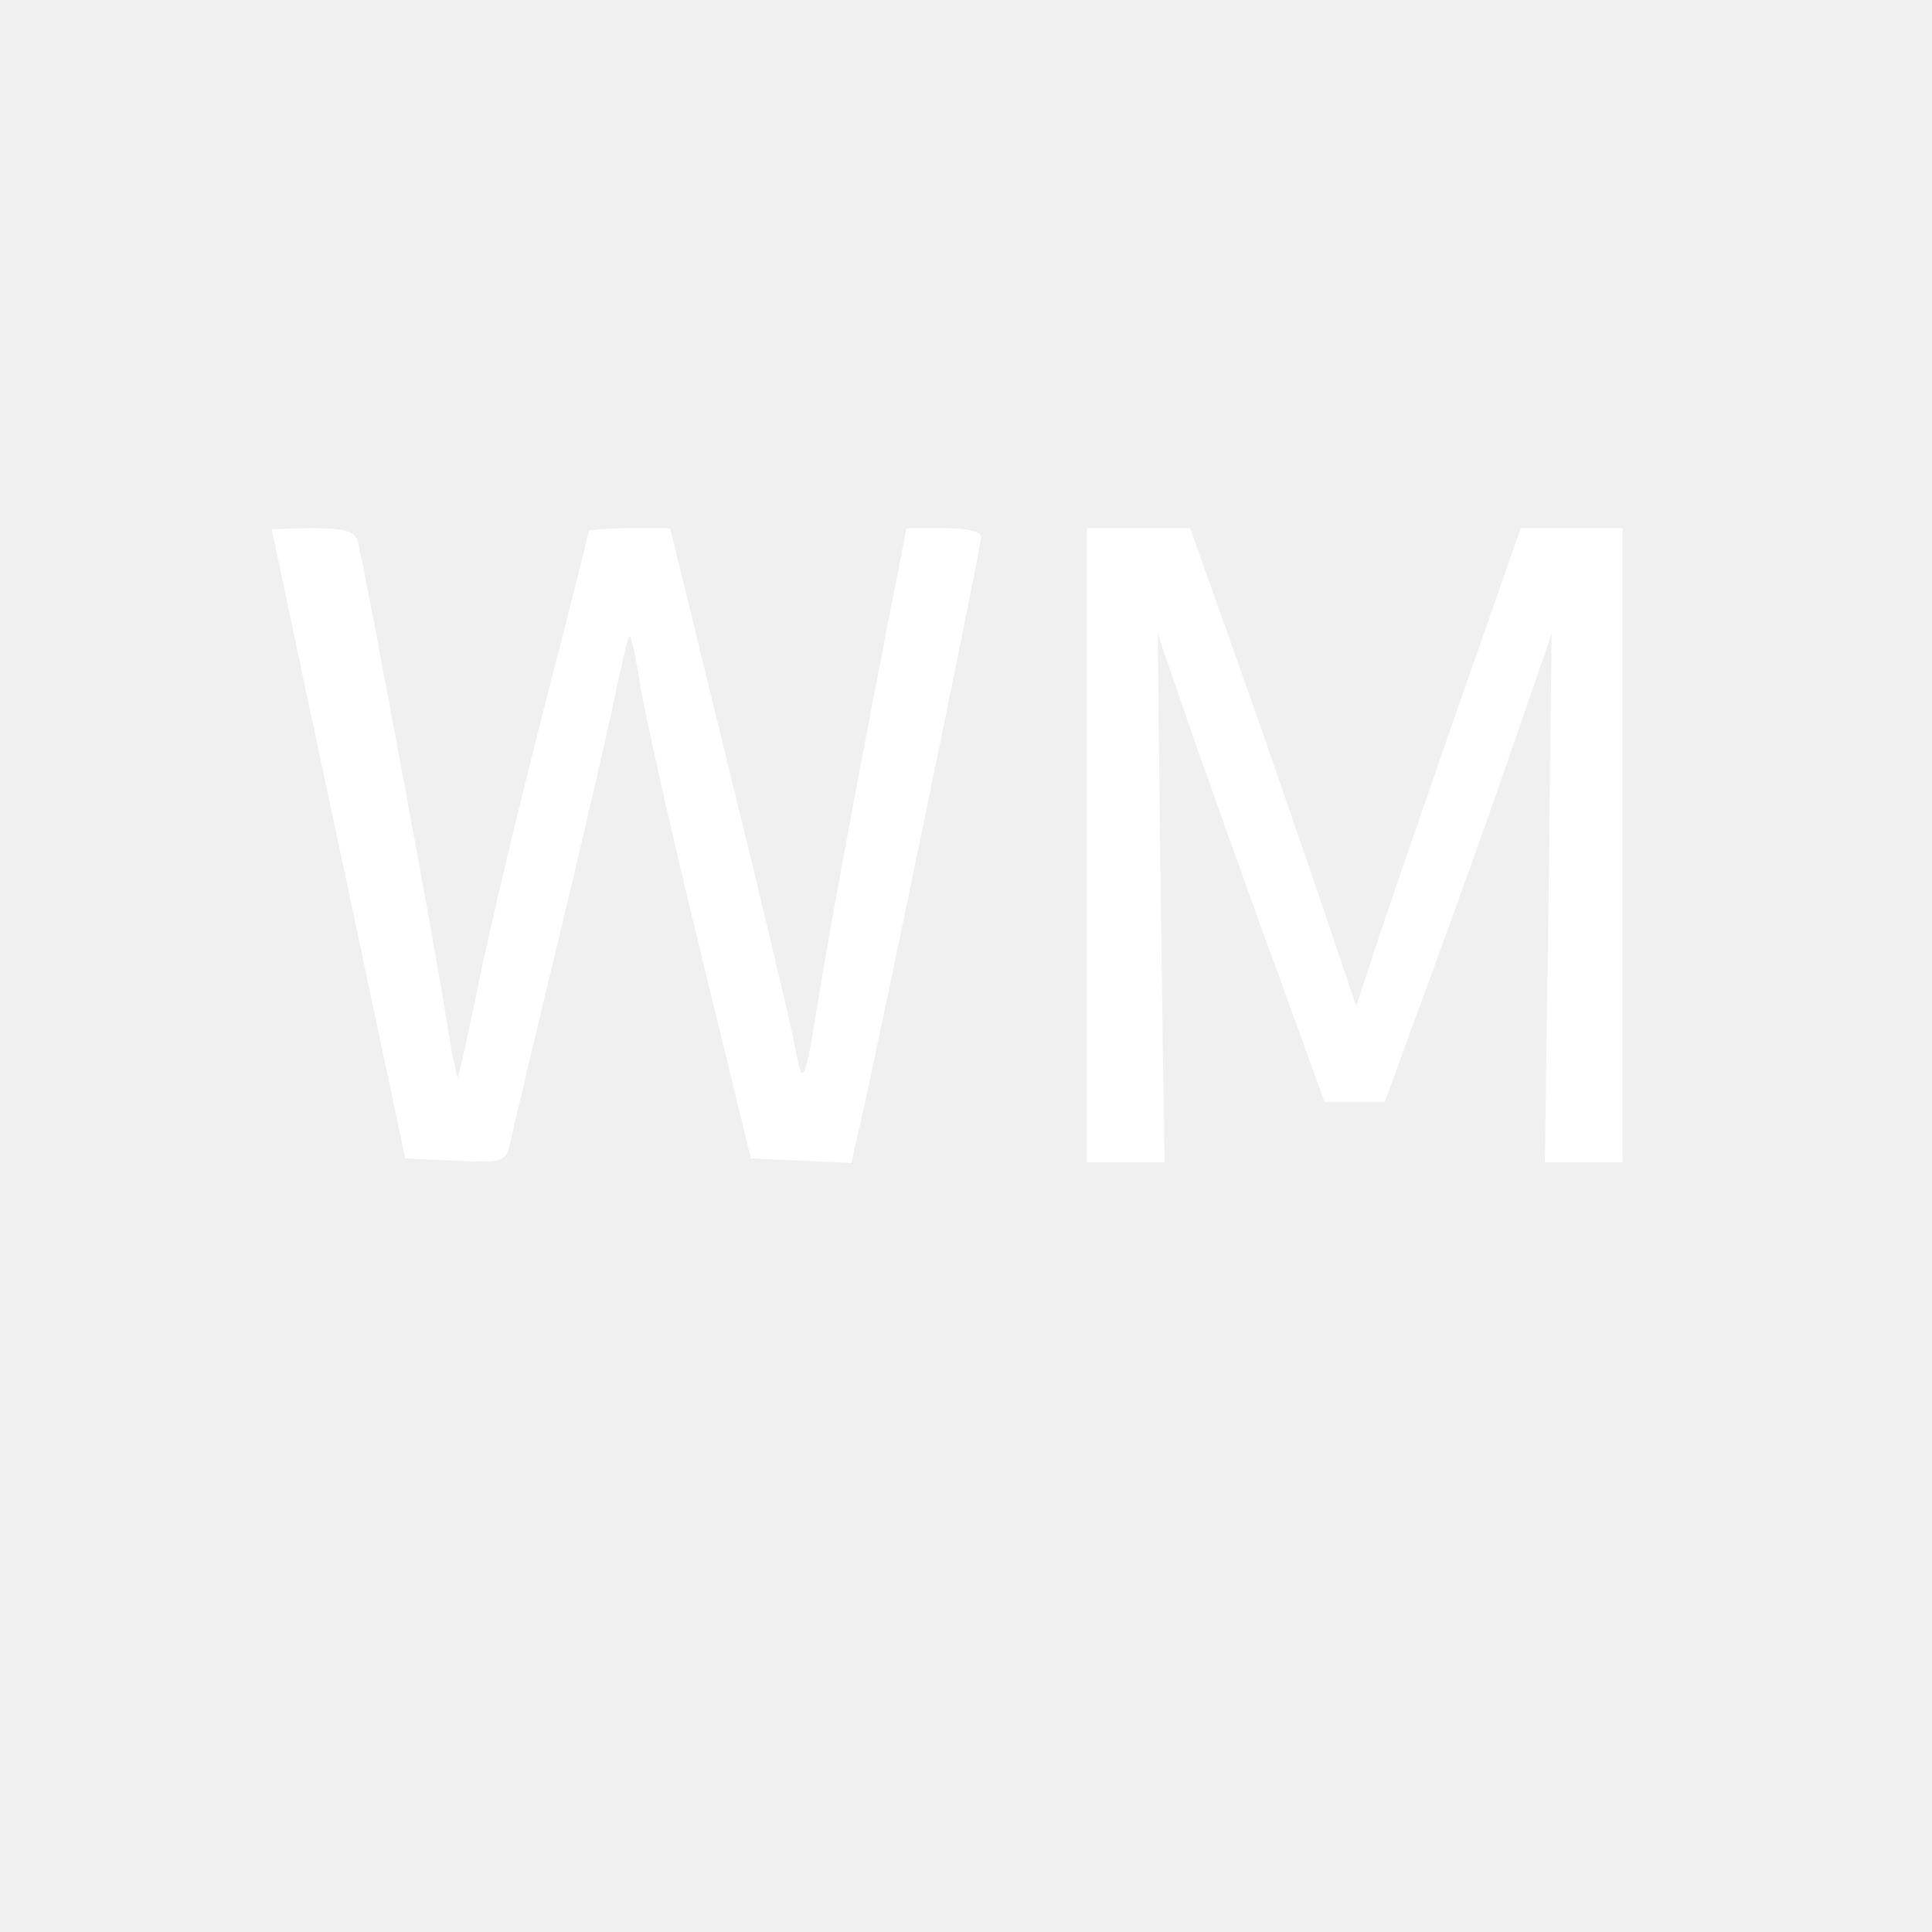
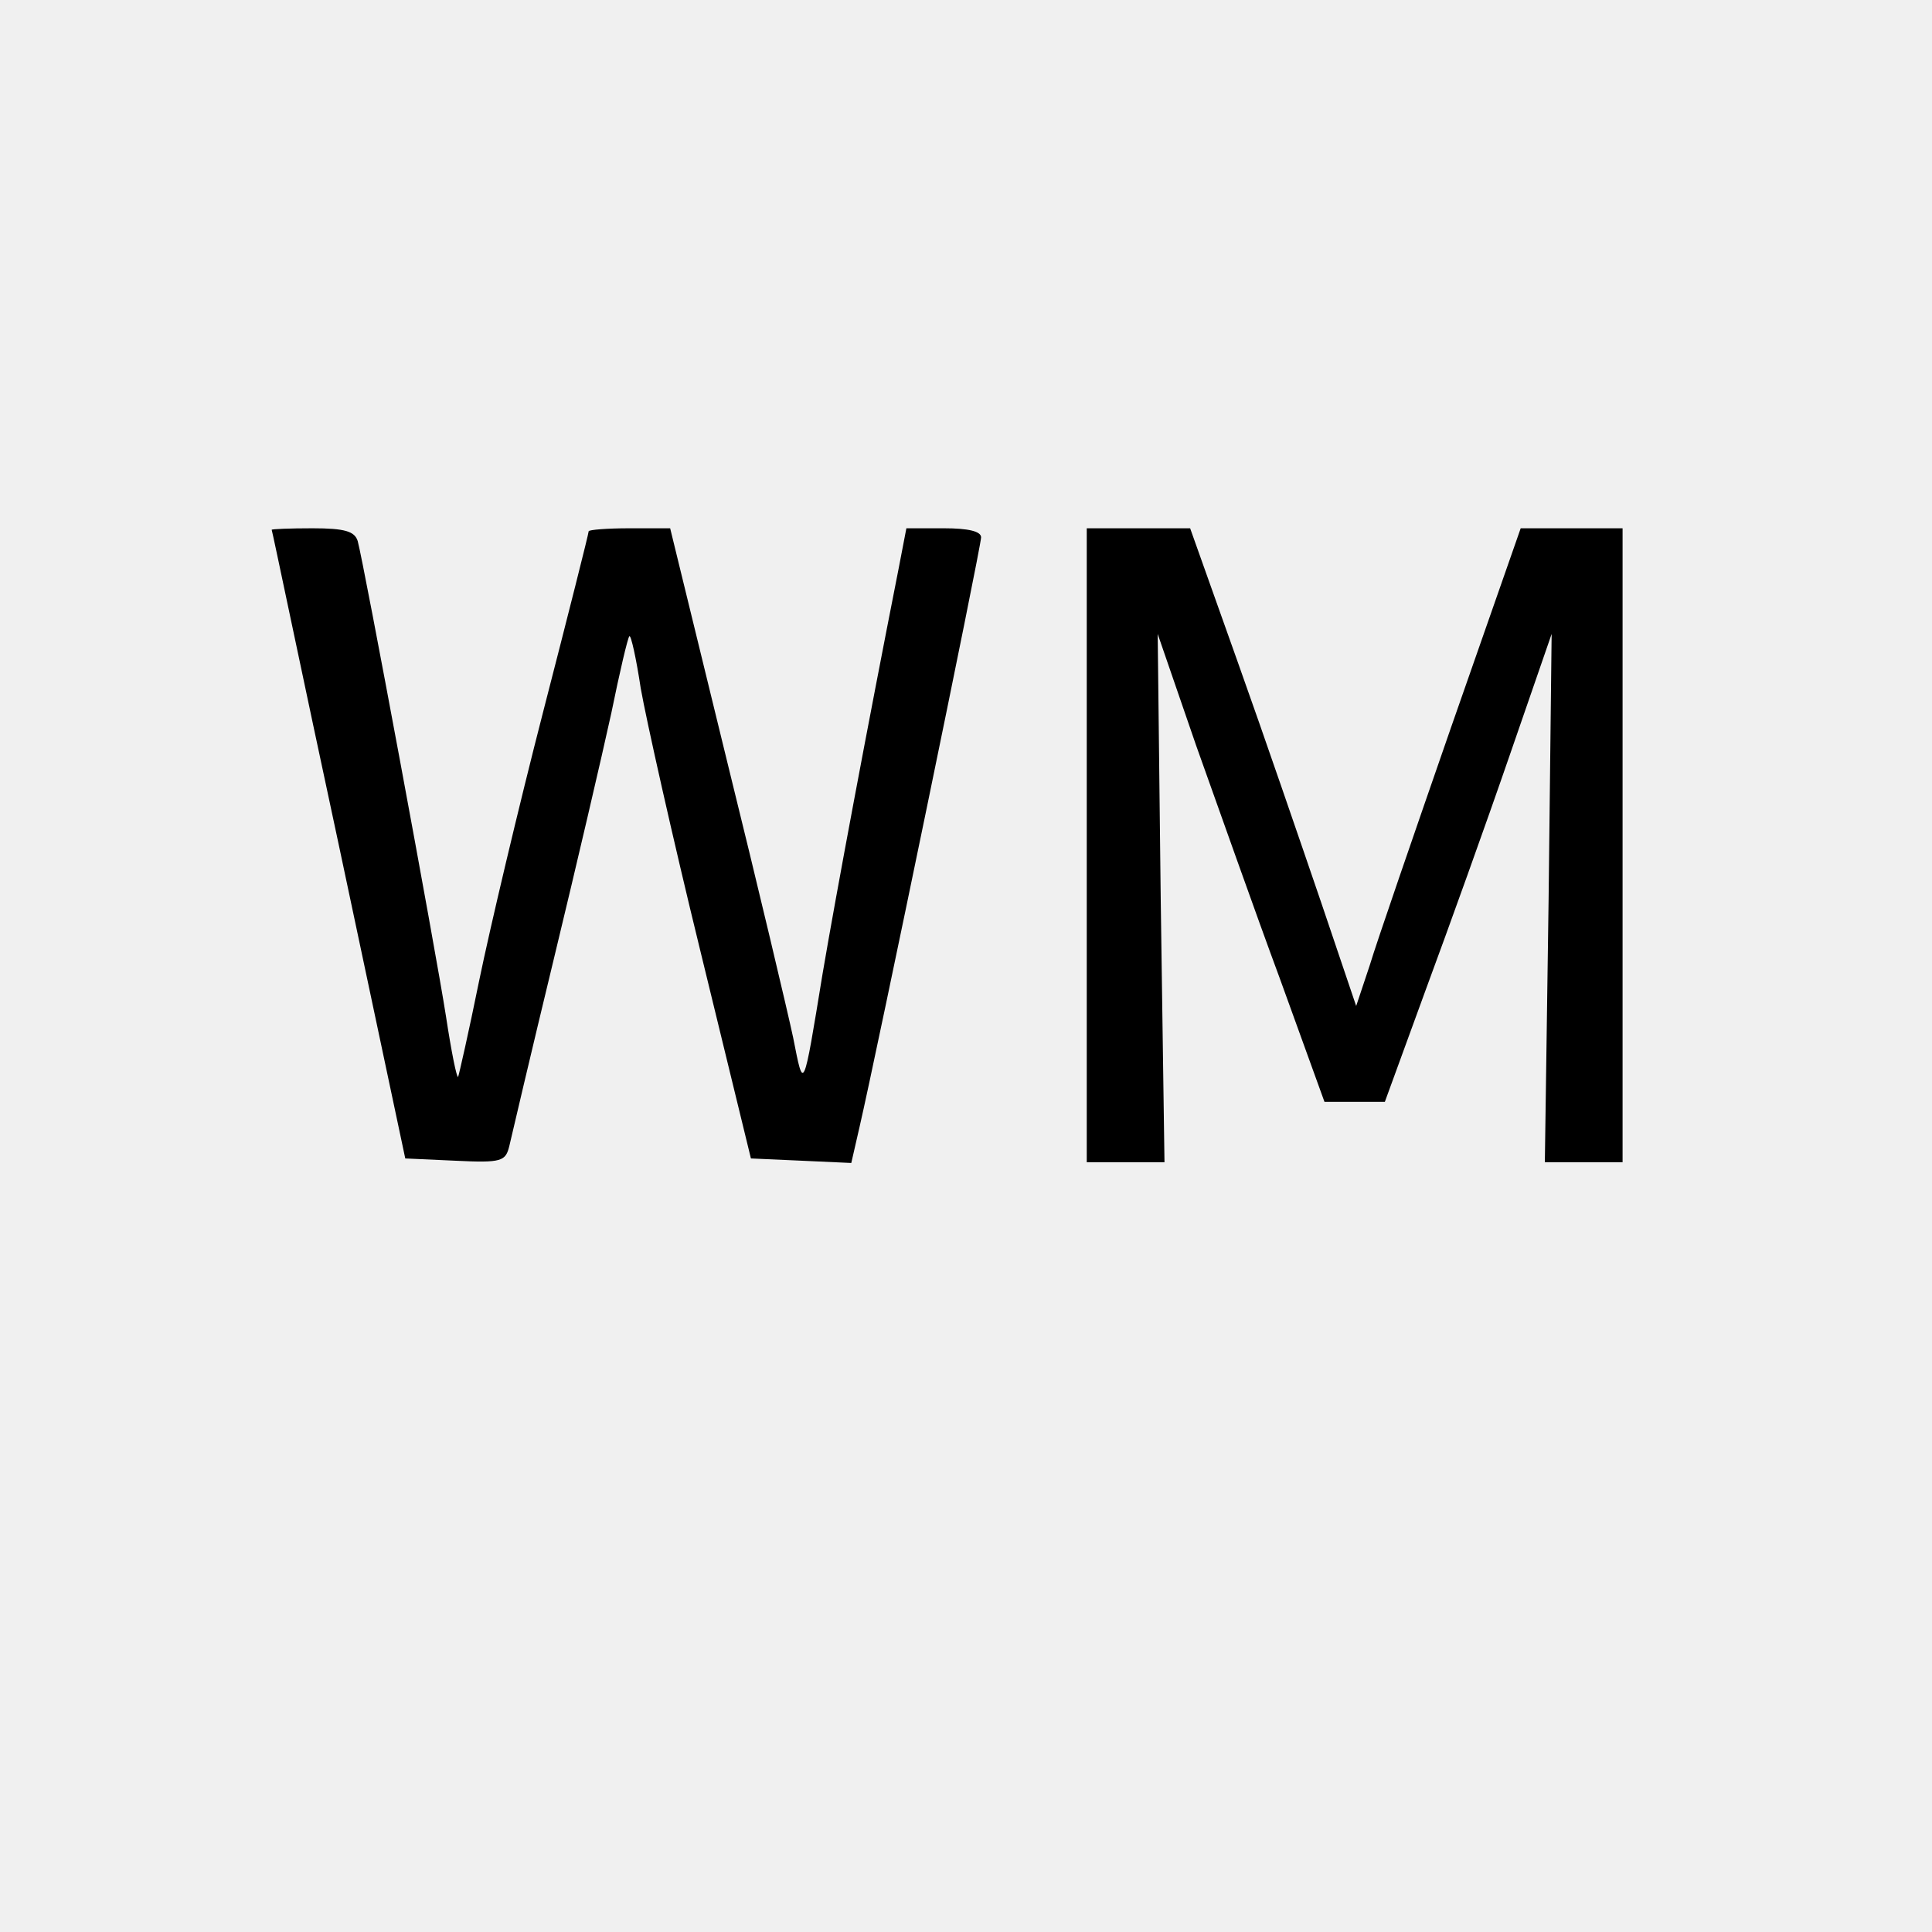
<svg xmlns="http://www.w3.org/2000/svg" version="1.0" width="256pt" height="256pt" viewBox="0 0 256 256" preserveAspectRatio="xMidYMid meet">
-   <g transform="translate(0,256) scale(0.1,-0.1)" fill="#ffffff" stroke="none">
+   <g transform="translate(0,256) scale(0.1,-0.1)" fill="#000000" stroke="none">
    <path d="M360 1858 c1 -2 40 -190 89 -418 l88 -415 66 -3 c62 -3 67 -1 72 20 3 13 29 124 59 248 30 124 64 270 76 325 11 54 22 101 24 102 2 2 9 -29 15 -69 7 -40 42 -197 79 -348 l67 -275 67 -3 66 -3 11 48 c22 95 161 768 161 781 0 8 -17 12 -49 12 l-50 0 -10 -52 c-42 -213 -83 -432 -101 -538 -26 -159 -25 -156 -39 -85 -7 33 -46 198 -88 368 l-75 307 -54 0 c-30 0 -54 -2 -54 -4 0 -3 -27 -110 -60 -238 -33 -128 -71 -289 -85 -357 -14 -69 -27 -126 -28 -128 -2 -1 -9 34 -16 80 -14 90 -109 601 -117 630 -4 13 -17 17 -60 17 -30 0 -54 -1 -54 -2z" />
    <path d="M1440 1440 l0 -420 51 0 52 0 -5 350 -4 350 51 -148 c29 -81 78 -220 111 -309 l59 -163 40 0 40 0 54 148 c30 81 80 220 111 310 l56 162 -4 -350 -5 -350 52 0 51 0 0 420 0 420 -67 0 -68 0 -92 -263 c-50 -144 -99 -286 -108 -316 l-18 -54 -47 139 c-26 76 -75 219 -110 317 l-63 177 -69 0 -68 0 0 -420z" />
  </g>
</svg>
